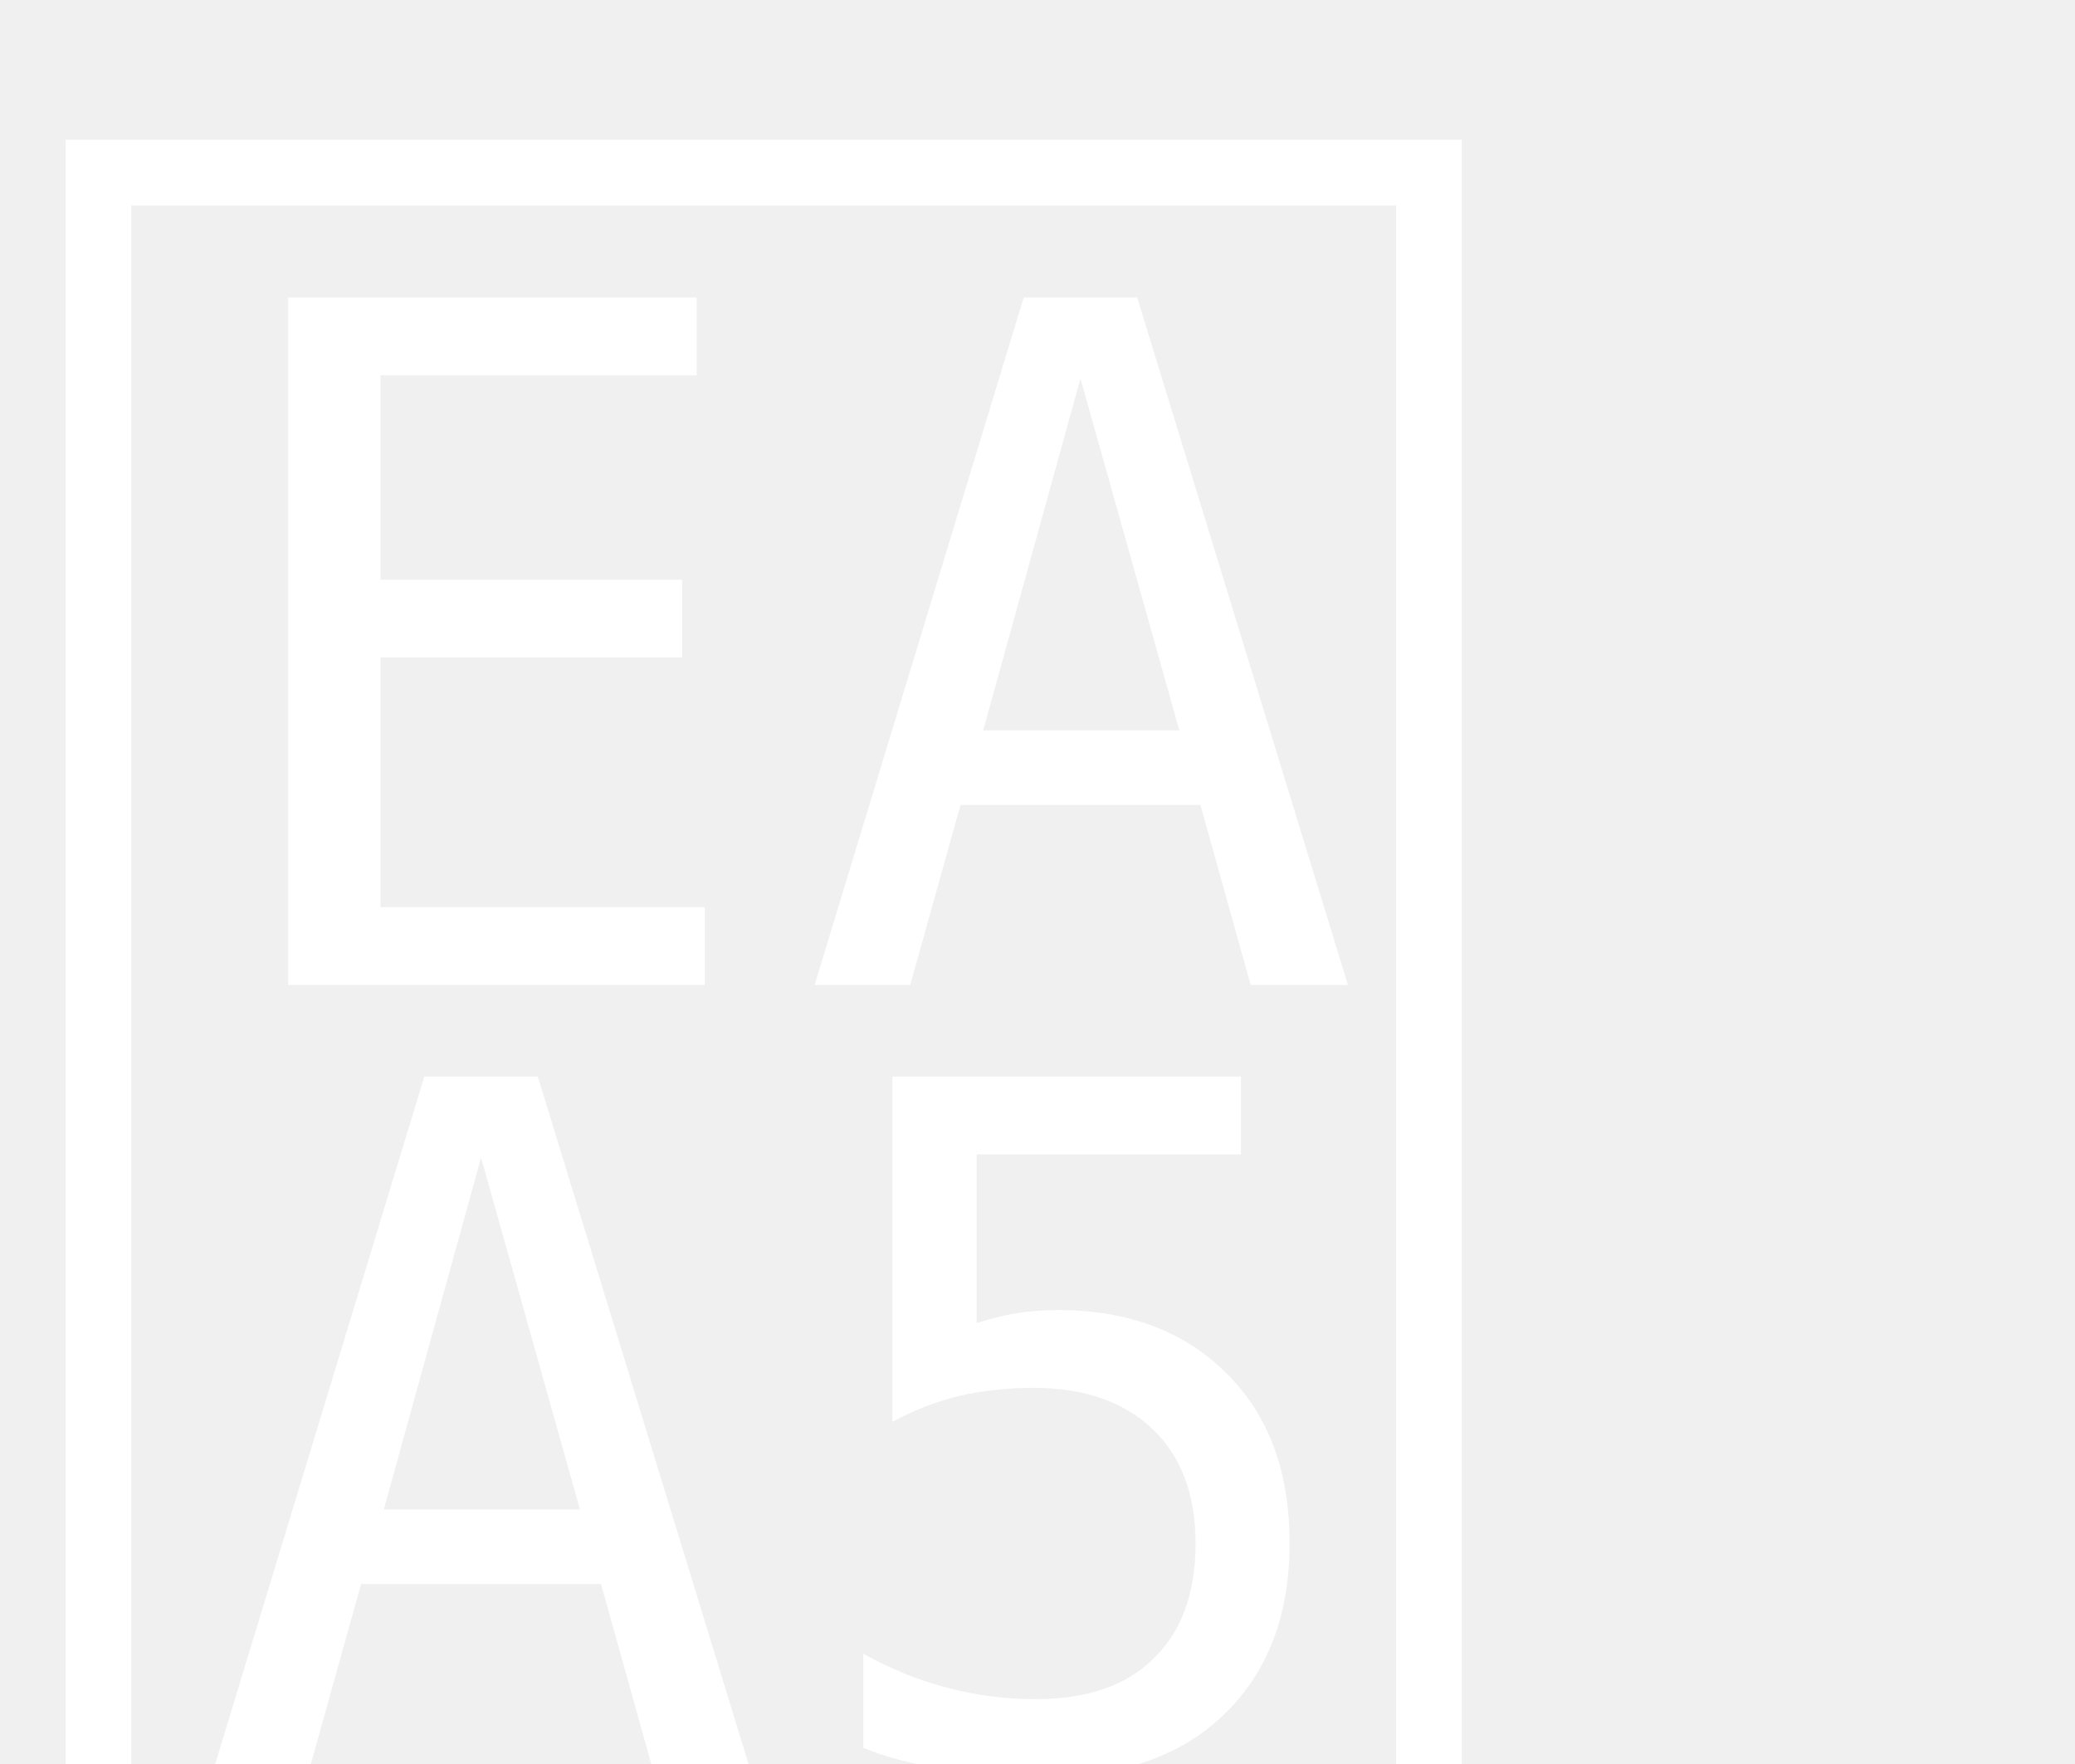
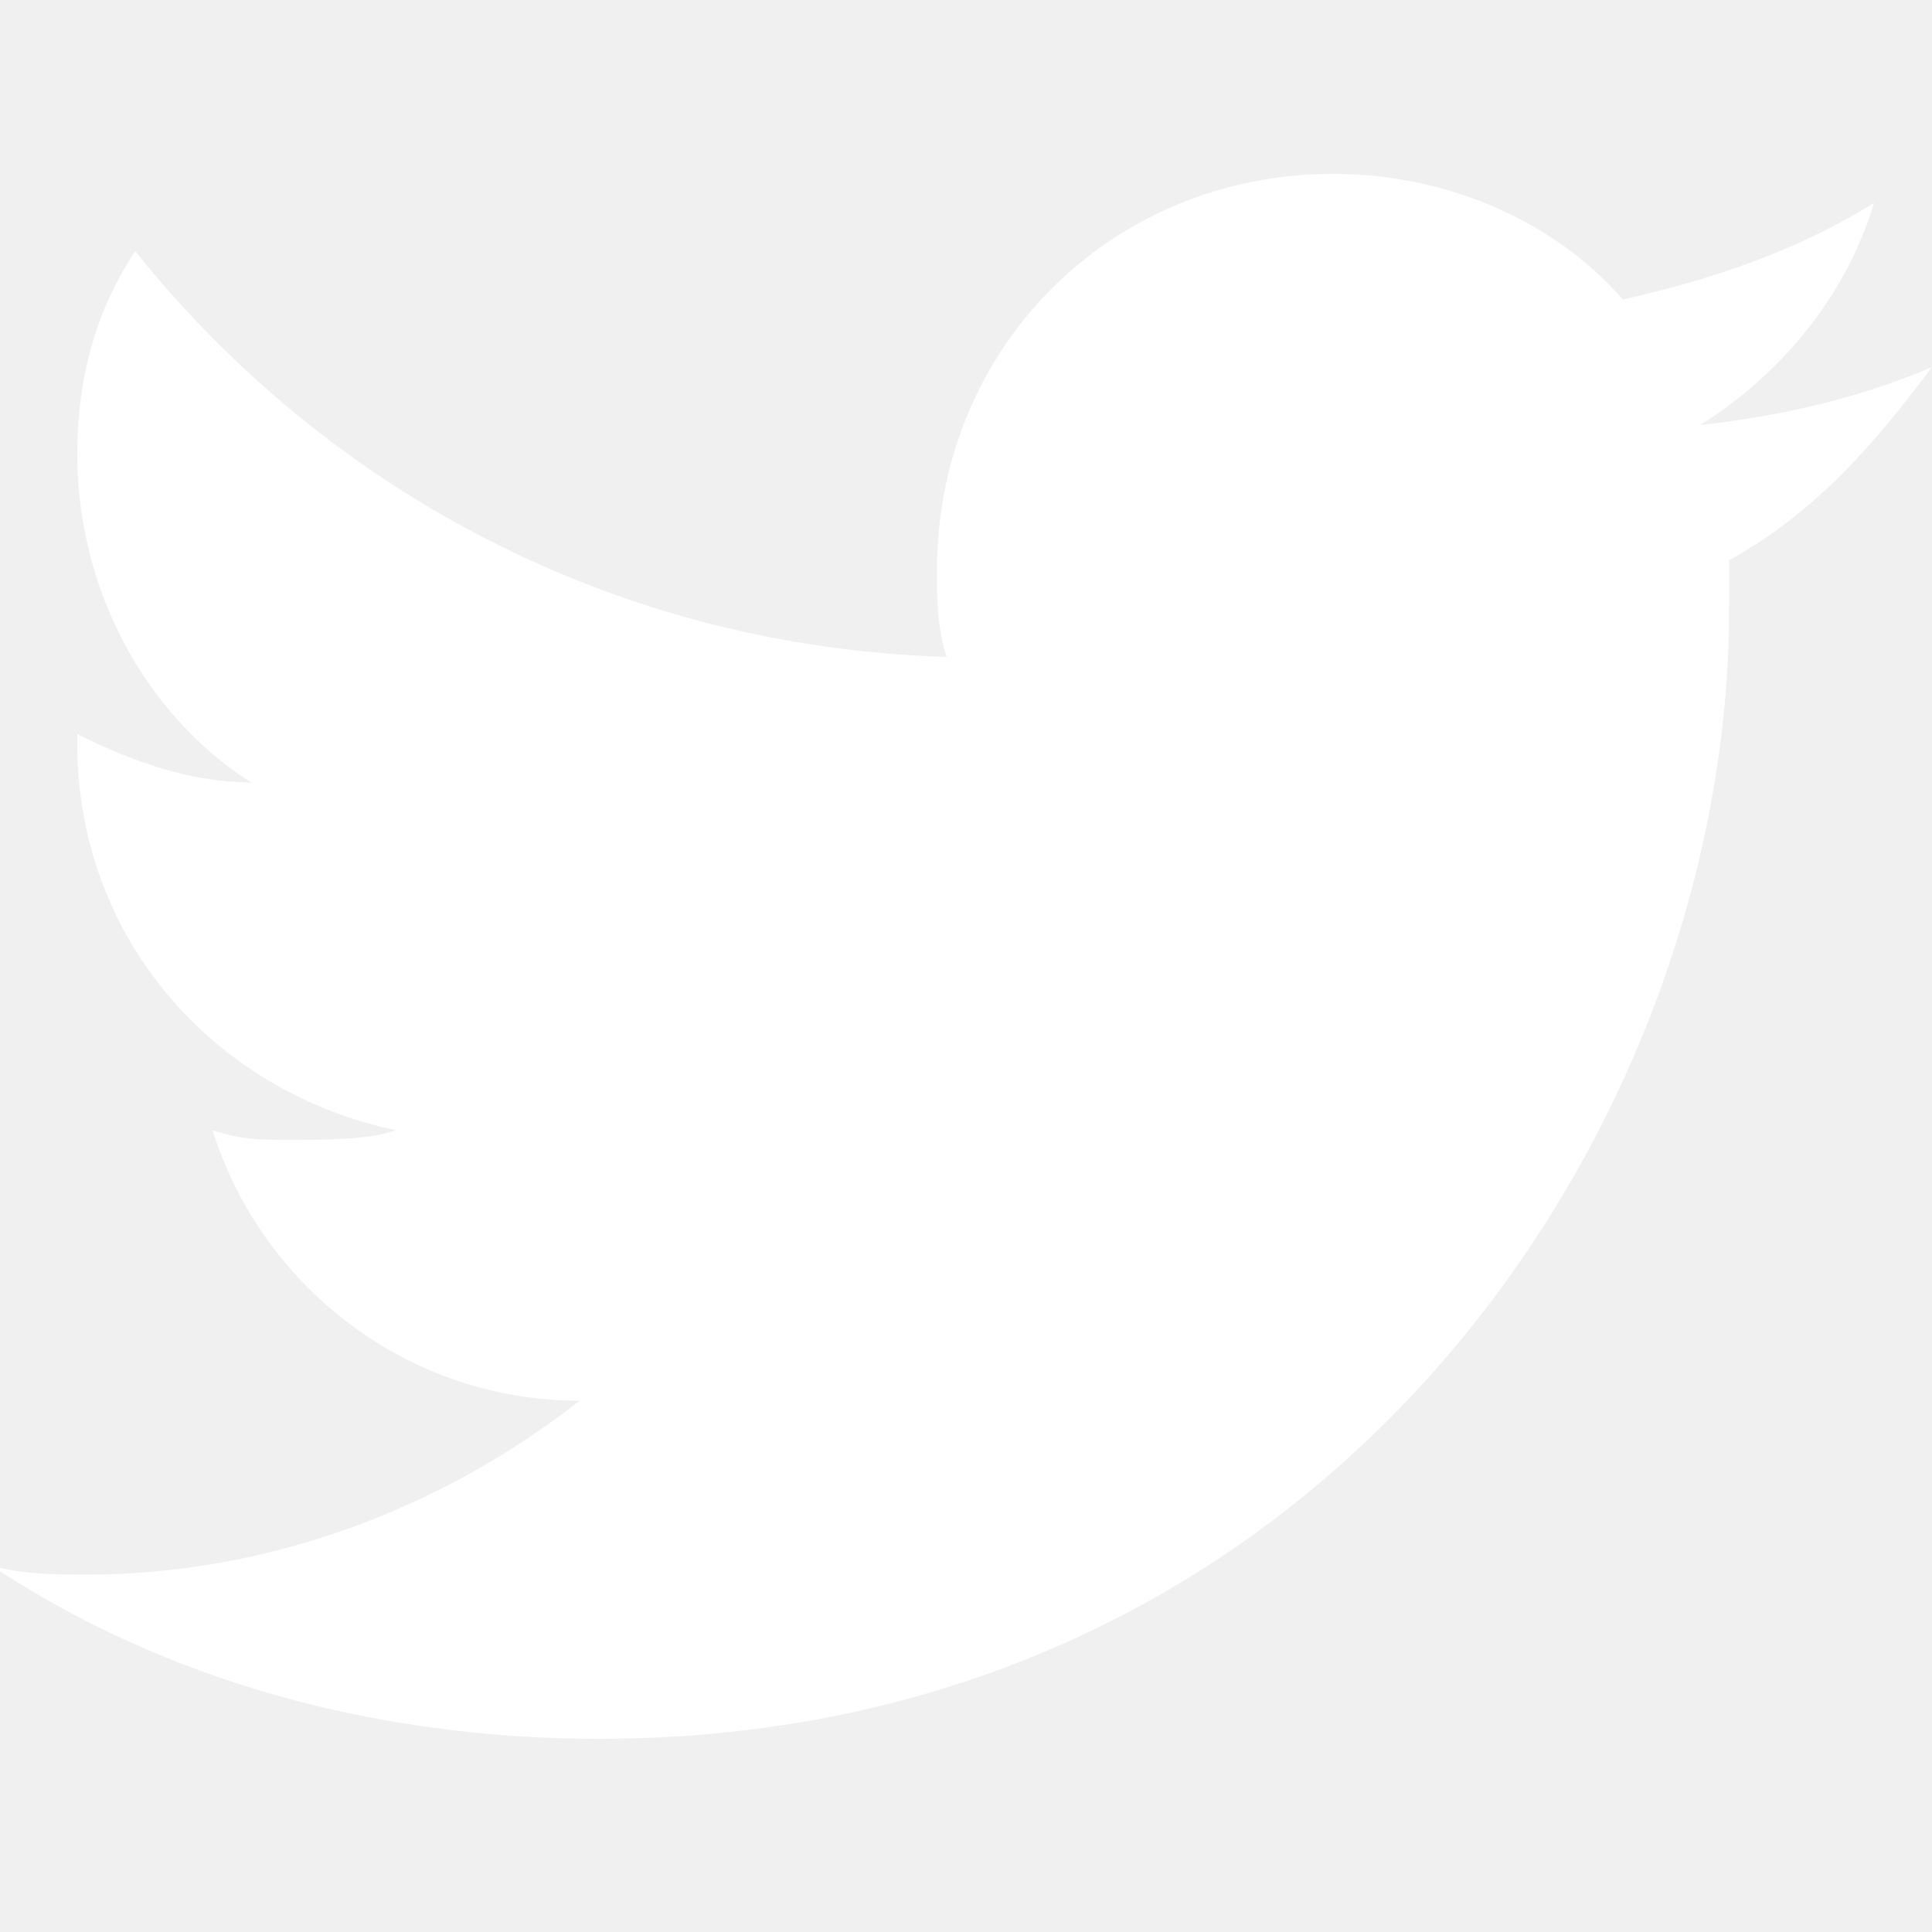
- <svg xmlns="http://www.w3.org/2000/svg" width="20px" height="17px" viewBox="0 0 20 17" version="1.1">
-   <defs />
-   <g id="Page-1" stroke="none" stroke-width="1" fill="none" fill-rule="evenodd" font-size="20" font-family="icomoon" font-weight="normal">
-     <g id="LSH-00-Copy-62" transform="translate(-1148, -1962)" fill="#FFFFFF">
-       <g id="Group-16" transform="translate(1138, 1950)">
-         <text id="-copy">
-           <tspan x="10" y="29"></tspan>
-         </text>
-       </g>
-     </g>
-   </g>
+ <svg xmlns="http://www.w3.org/2000/svg" width="20" height="20">
+   <path fill="#fff" d="M20 3.8c-.7.3-1.5.5-2.4.6.8-.5 1.5-1.3 1.8-2.3-.8.5-1.7.8-2.6 1-.7-.8-1.8-1.3-3-1.3-2.3 0-4.1 1.8-4.1 4.1 0 .3 0 .6.1.9-3.4-.1-6.4-1.7-8.4-4.2C1 3.2.8 3.9.8 4.7c0 1.4.7 2.7 1.8 3.4-.6 0-1.2-.2-1.8-.5v.1c0 2 1.4 3.6 3.3 4-.3.1-.7.1-1.1.1-.3 0-.5 0-.8-.1.5 1.6 2 2.8 3.8 2.8-1.4 1.1-3.2 1.8-5.1 1.8-.3 0-.7 0-1-.1 1.8 1.2 4 1.8 6.3 1.8 7.5 0 11.7-6.3 11.7-11.7v-.5c.9-.5 1.5-1.2 2.1-2z" />
</svg>
